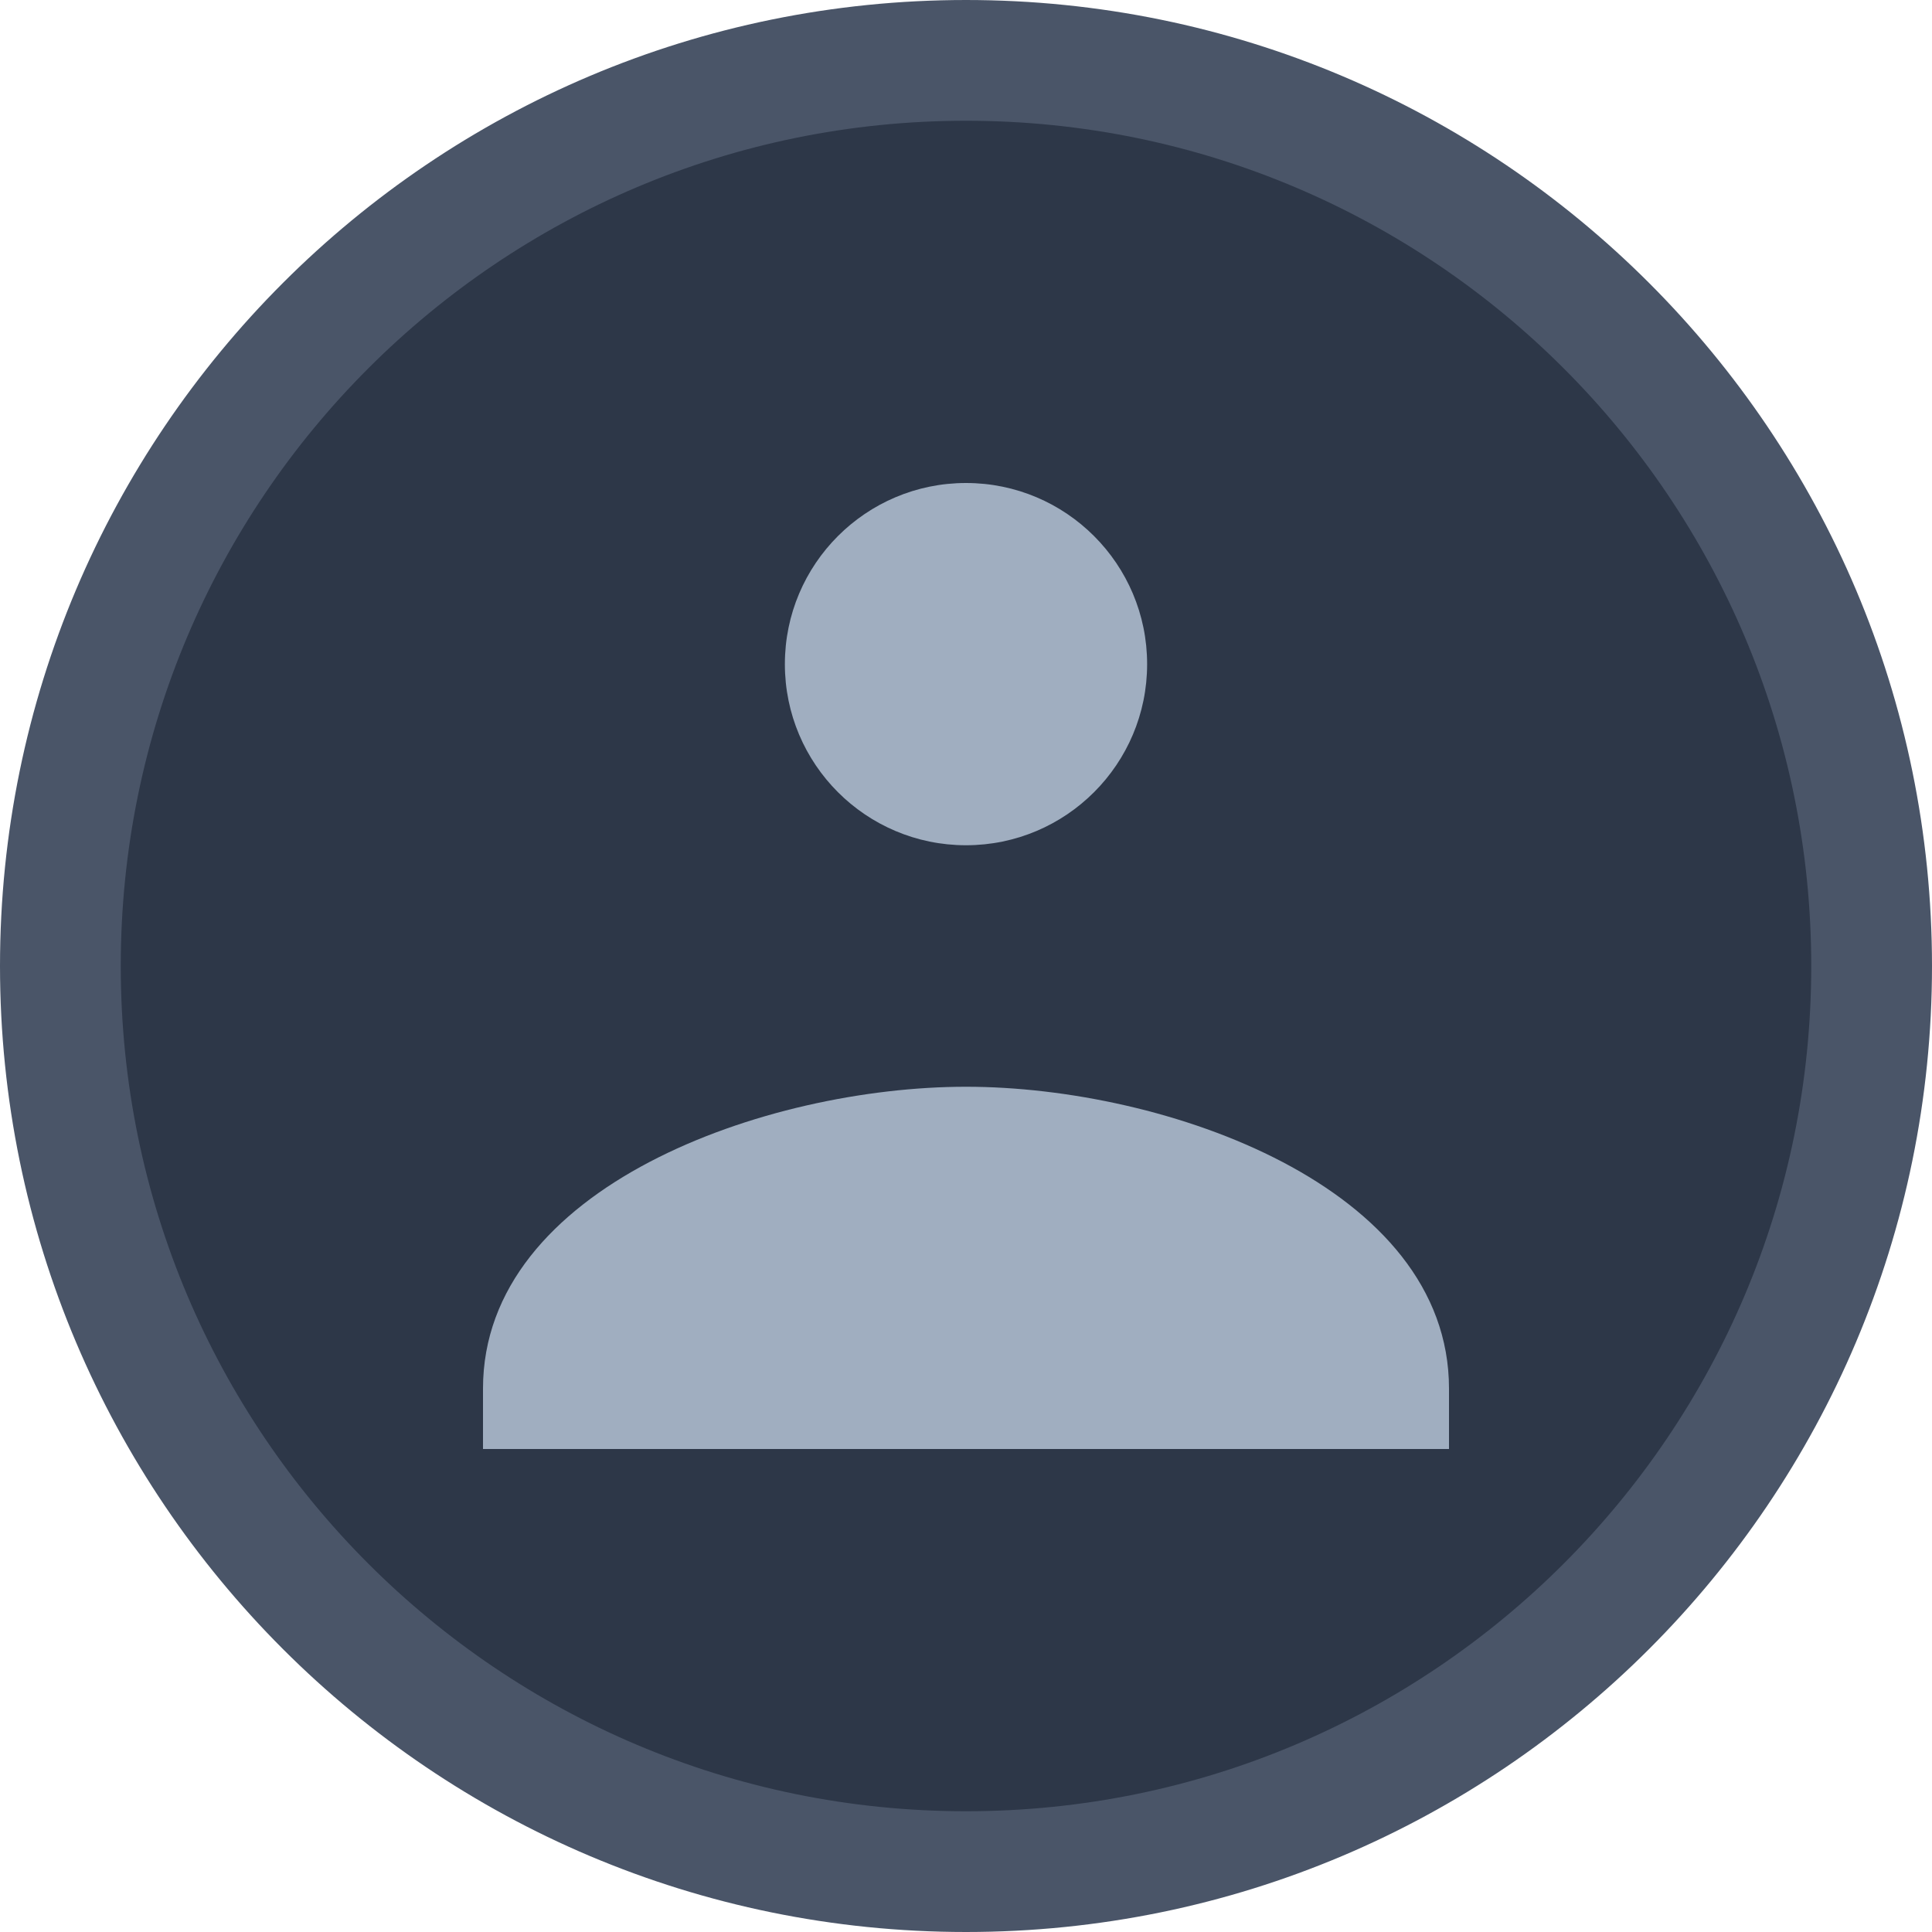
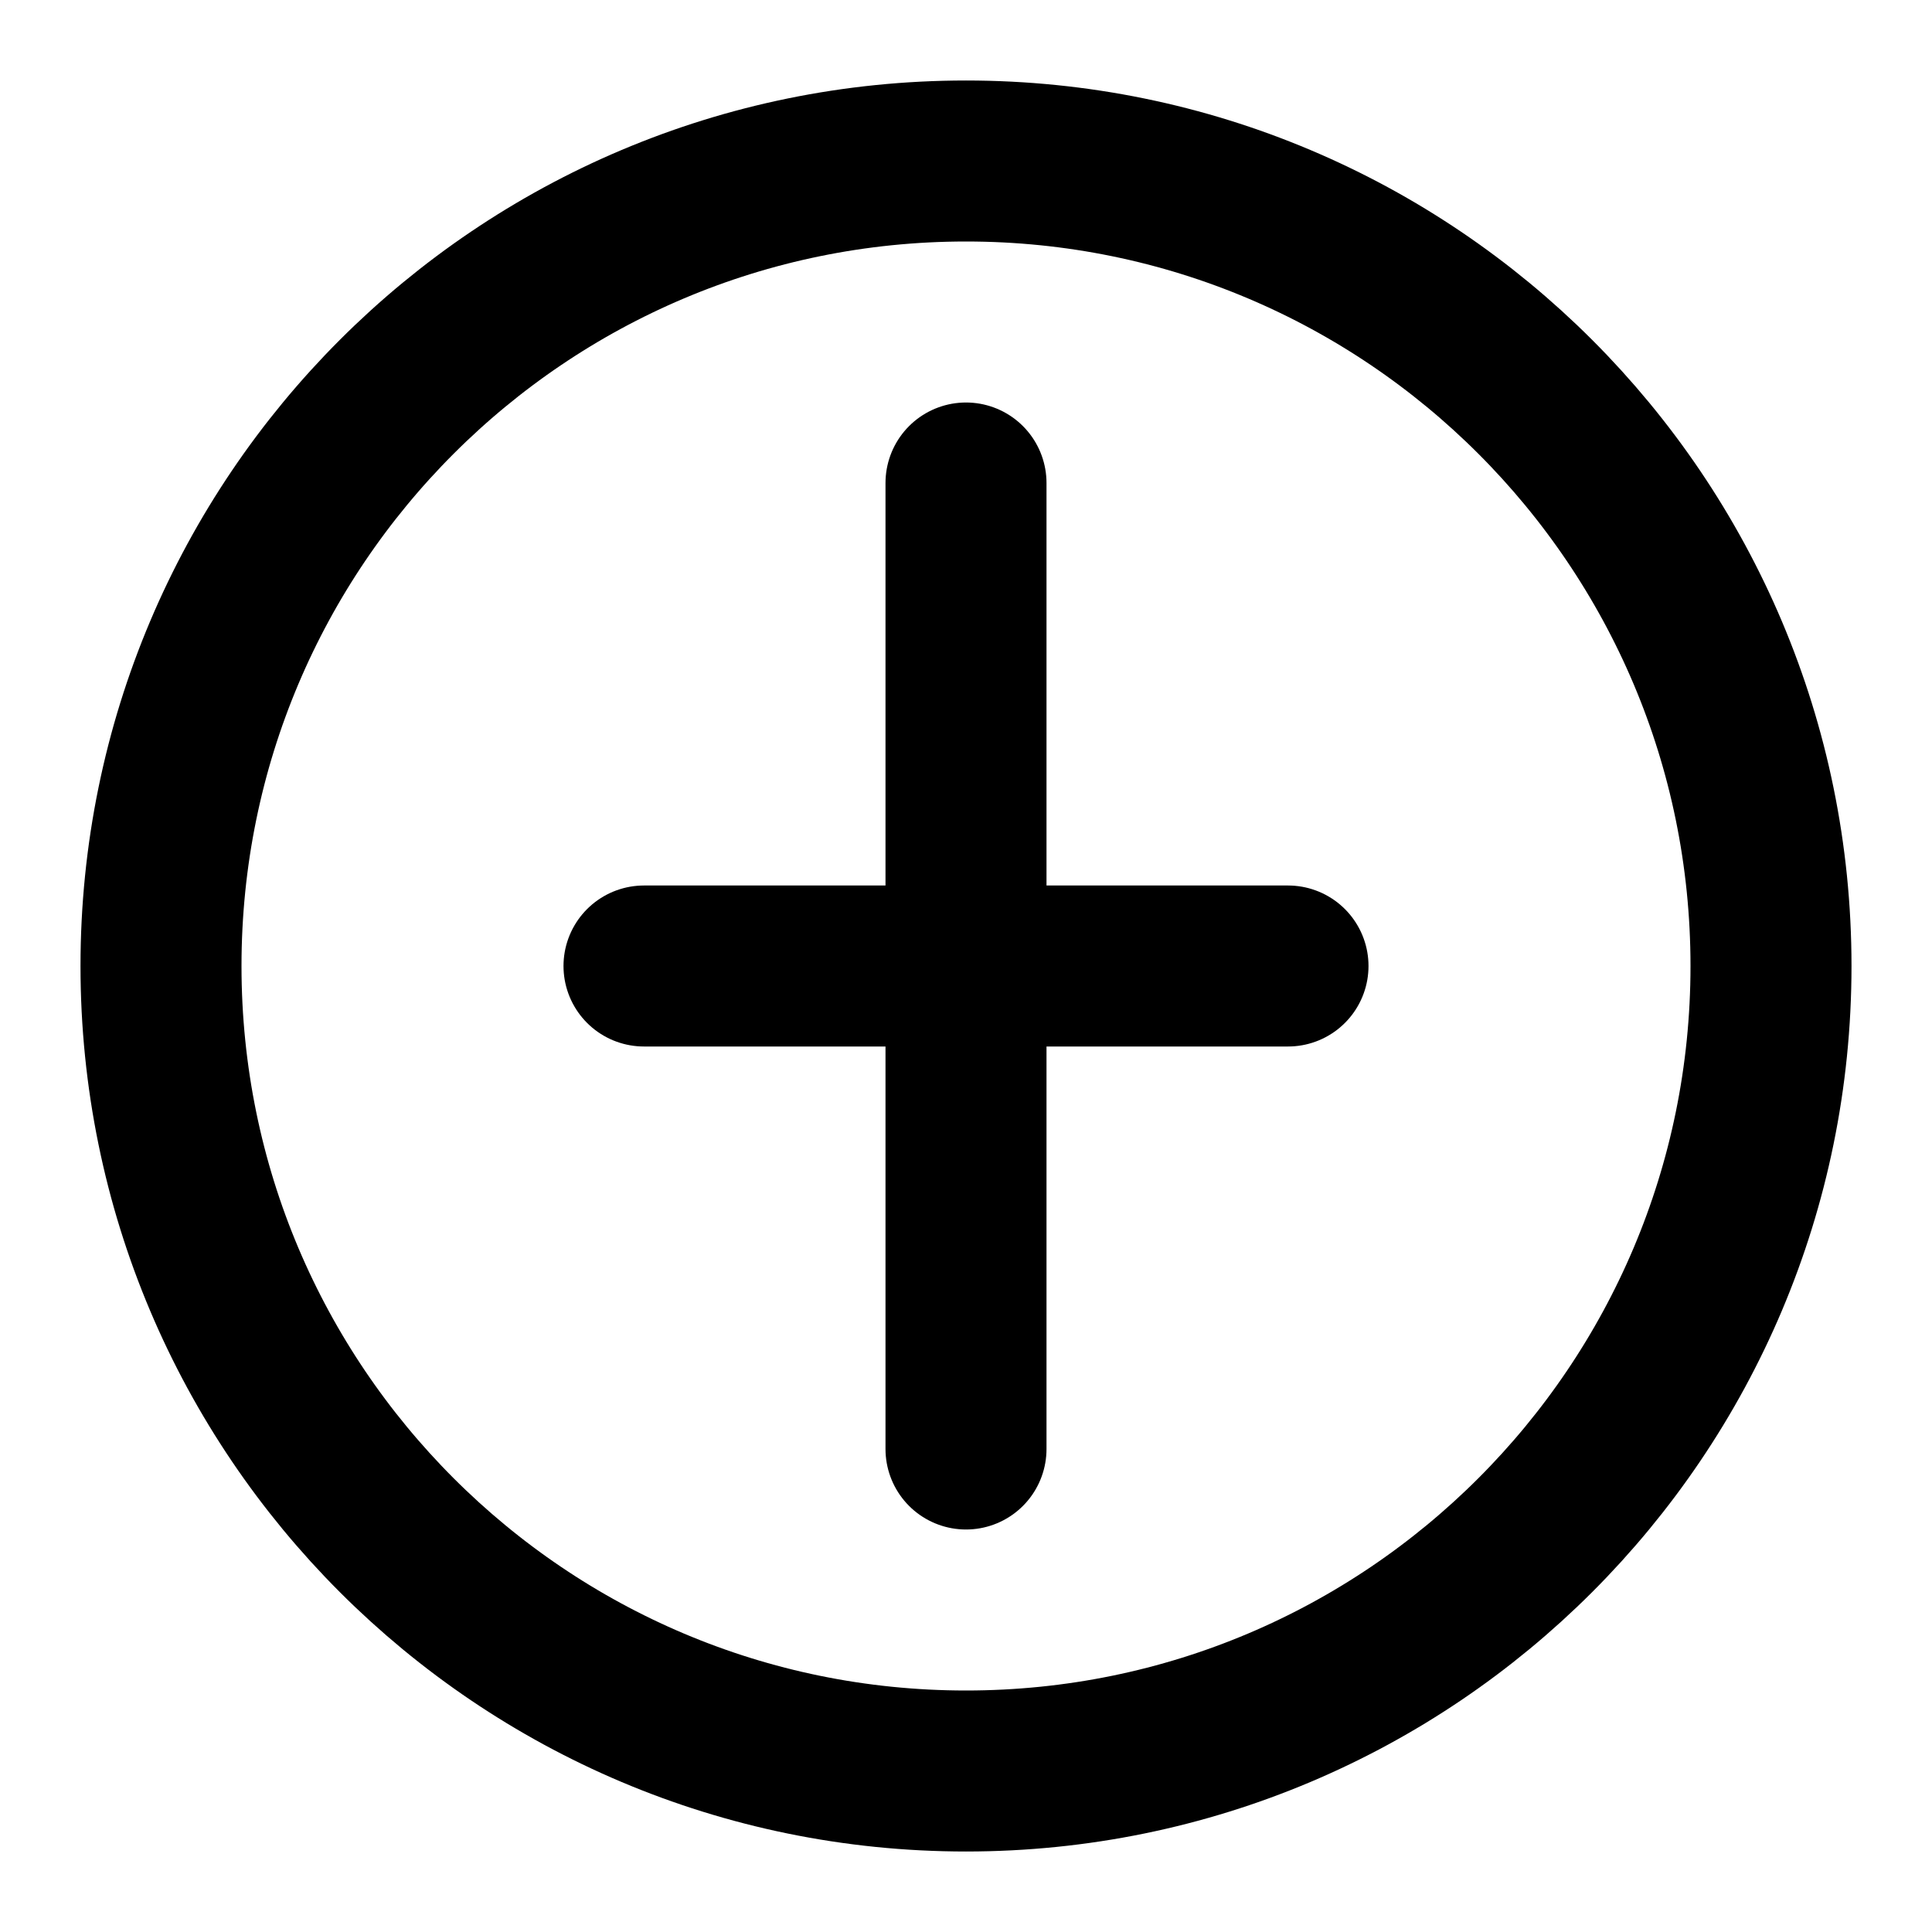
- <svg xmlns="http://www.w3.org/2000/svg" width="512" height="512" viewBox="0 0 512 512" fill="none">
-   <circle cx="256" cy="256" r="240" fill="#2D3748" stroke="#4A5568" stroke-width="32" />
-   <path d="M256 128C282.5 128 304 149.5 304 176C304 202.5 282.5 224 256 224C229.5 224 208 202.5 208 176C208 149.5 229.5 128 256 128ZM256 288C309 288 384 314.5 384 368V384H128V368C128 314.5 203 288 256 288Z" fill="#A0AEC0" />
+ <svg xmlns="http://www.w3.org/2000/svg" viewBox="0 0 24 24" fill="none" stroke="currentColor" stroke-width="2" stroke-linecap="round" stroke-linejoin="round">
+   <circle cx="12" cy="12" r="10" />
+   <path d="M12 6v12M8 12h8" />
</svg>
